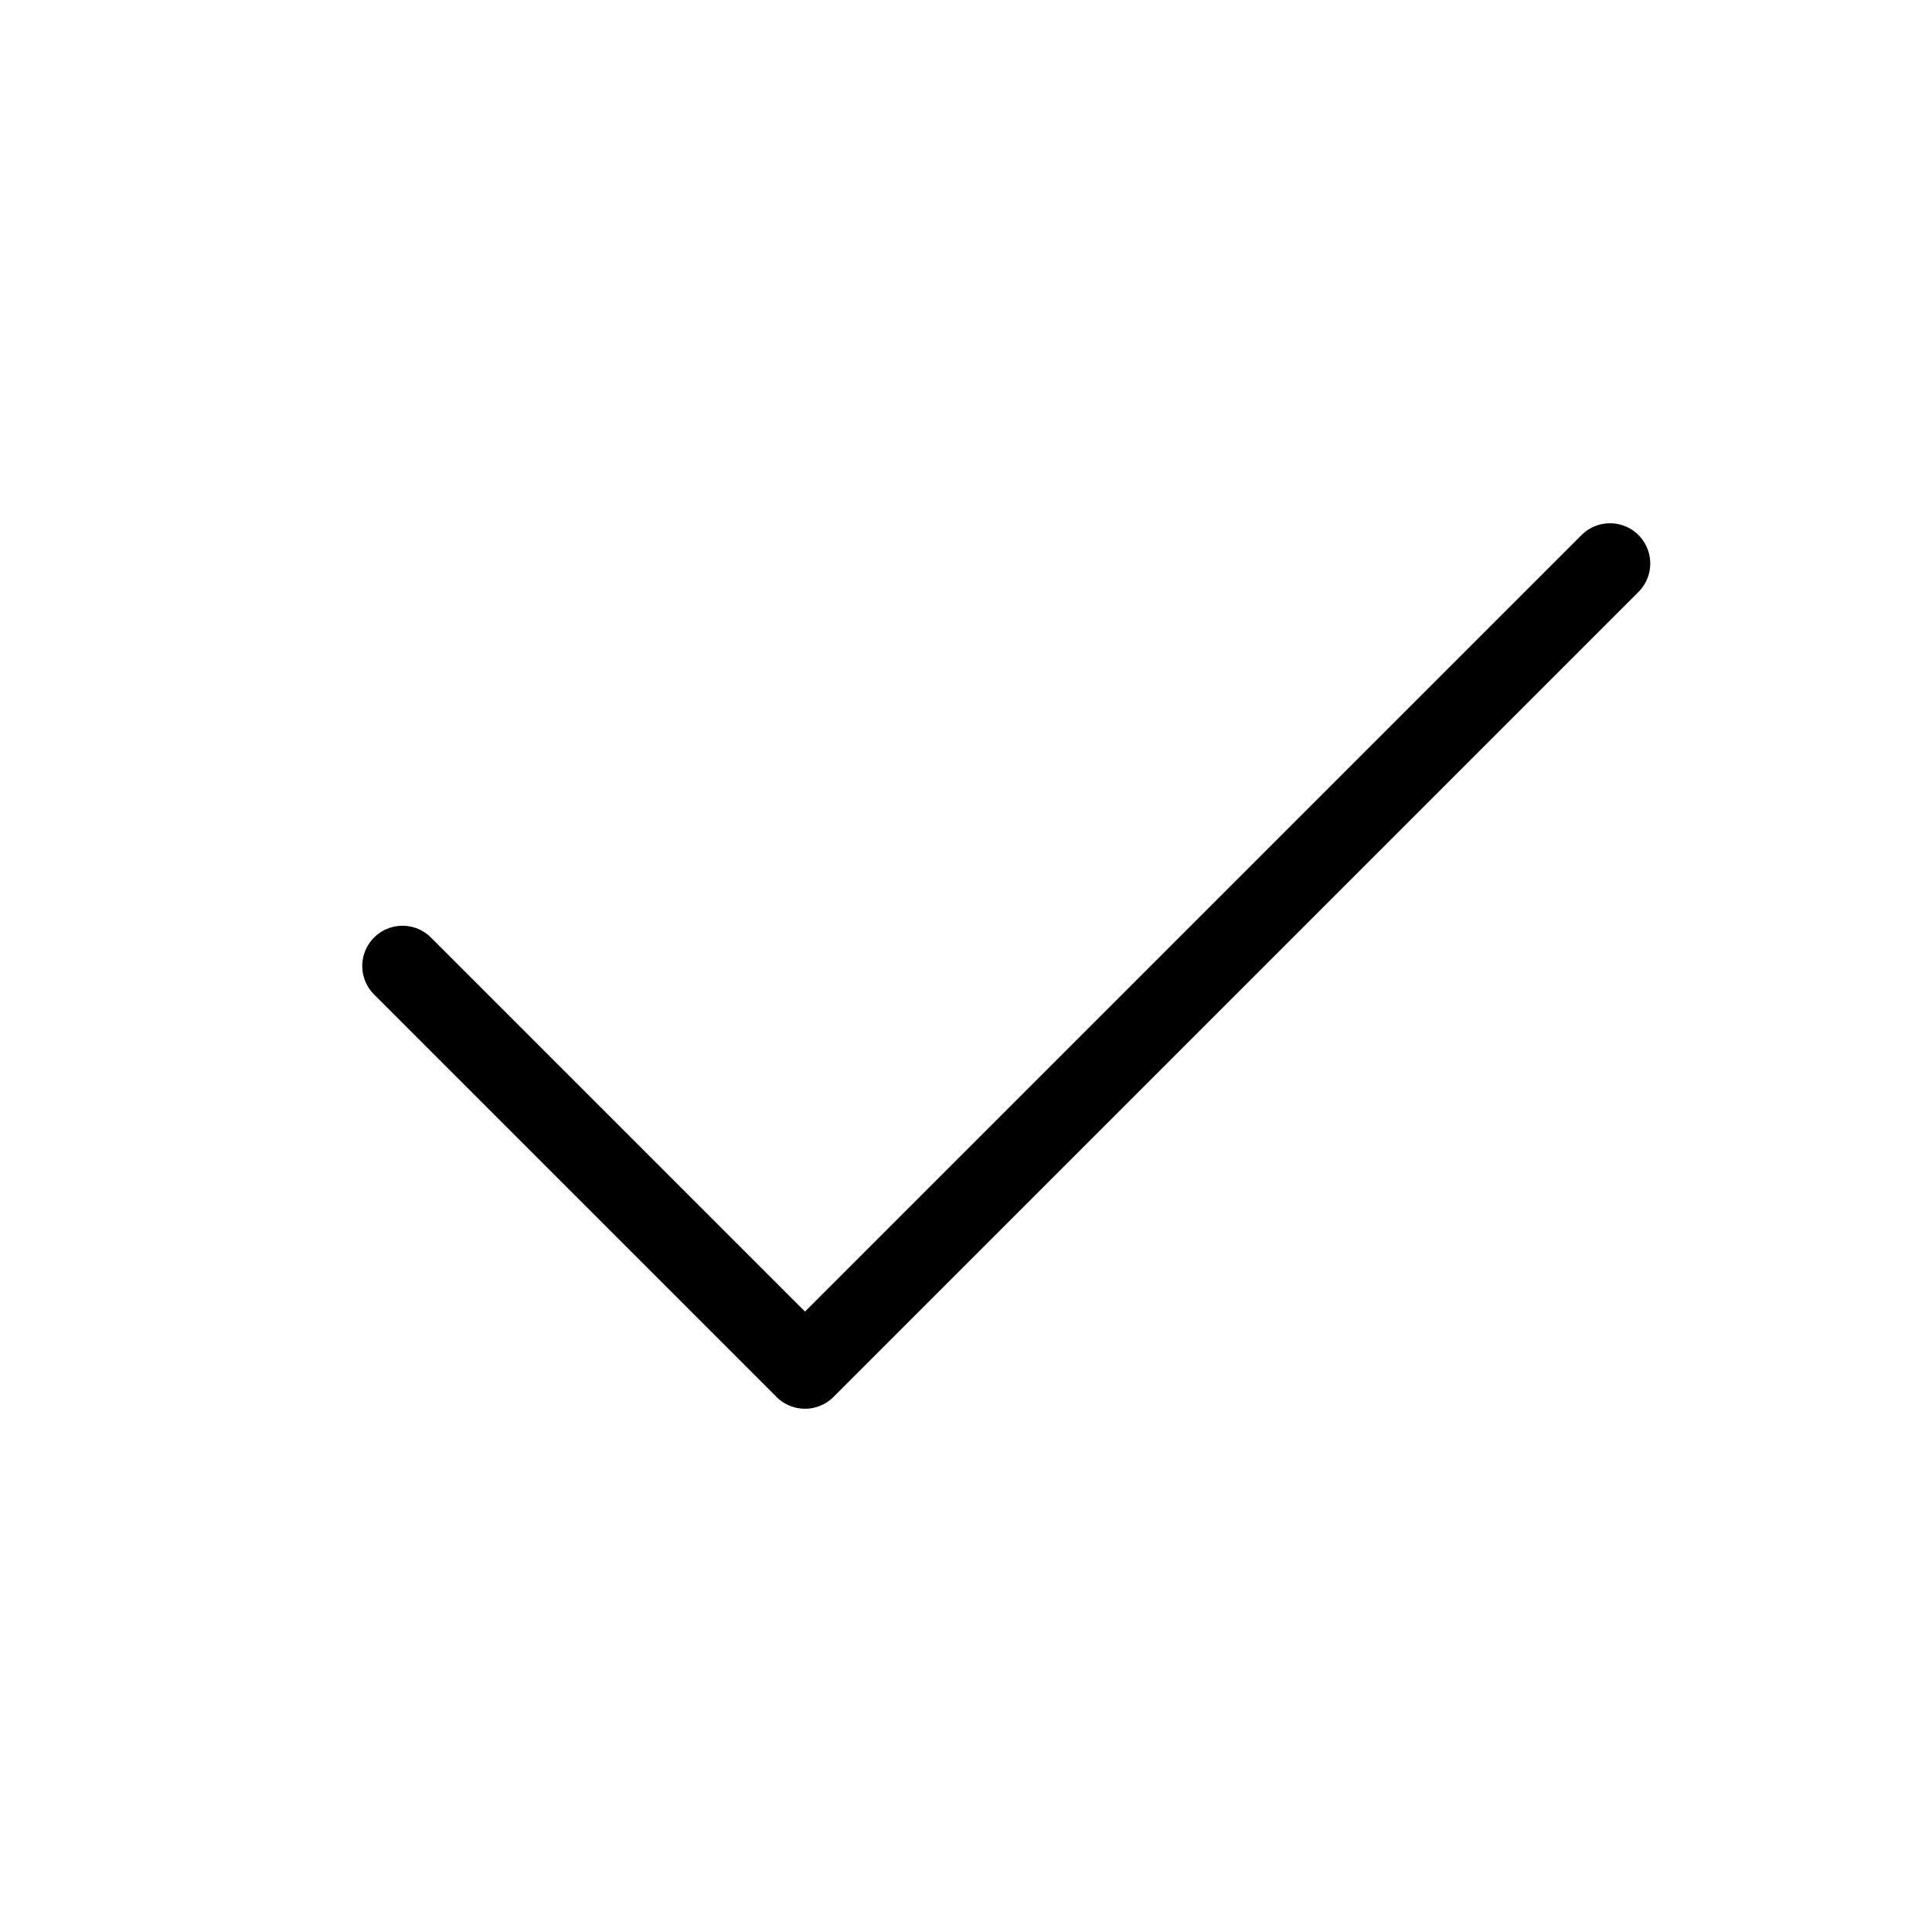
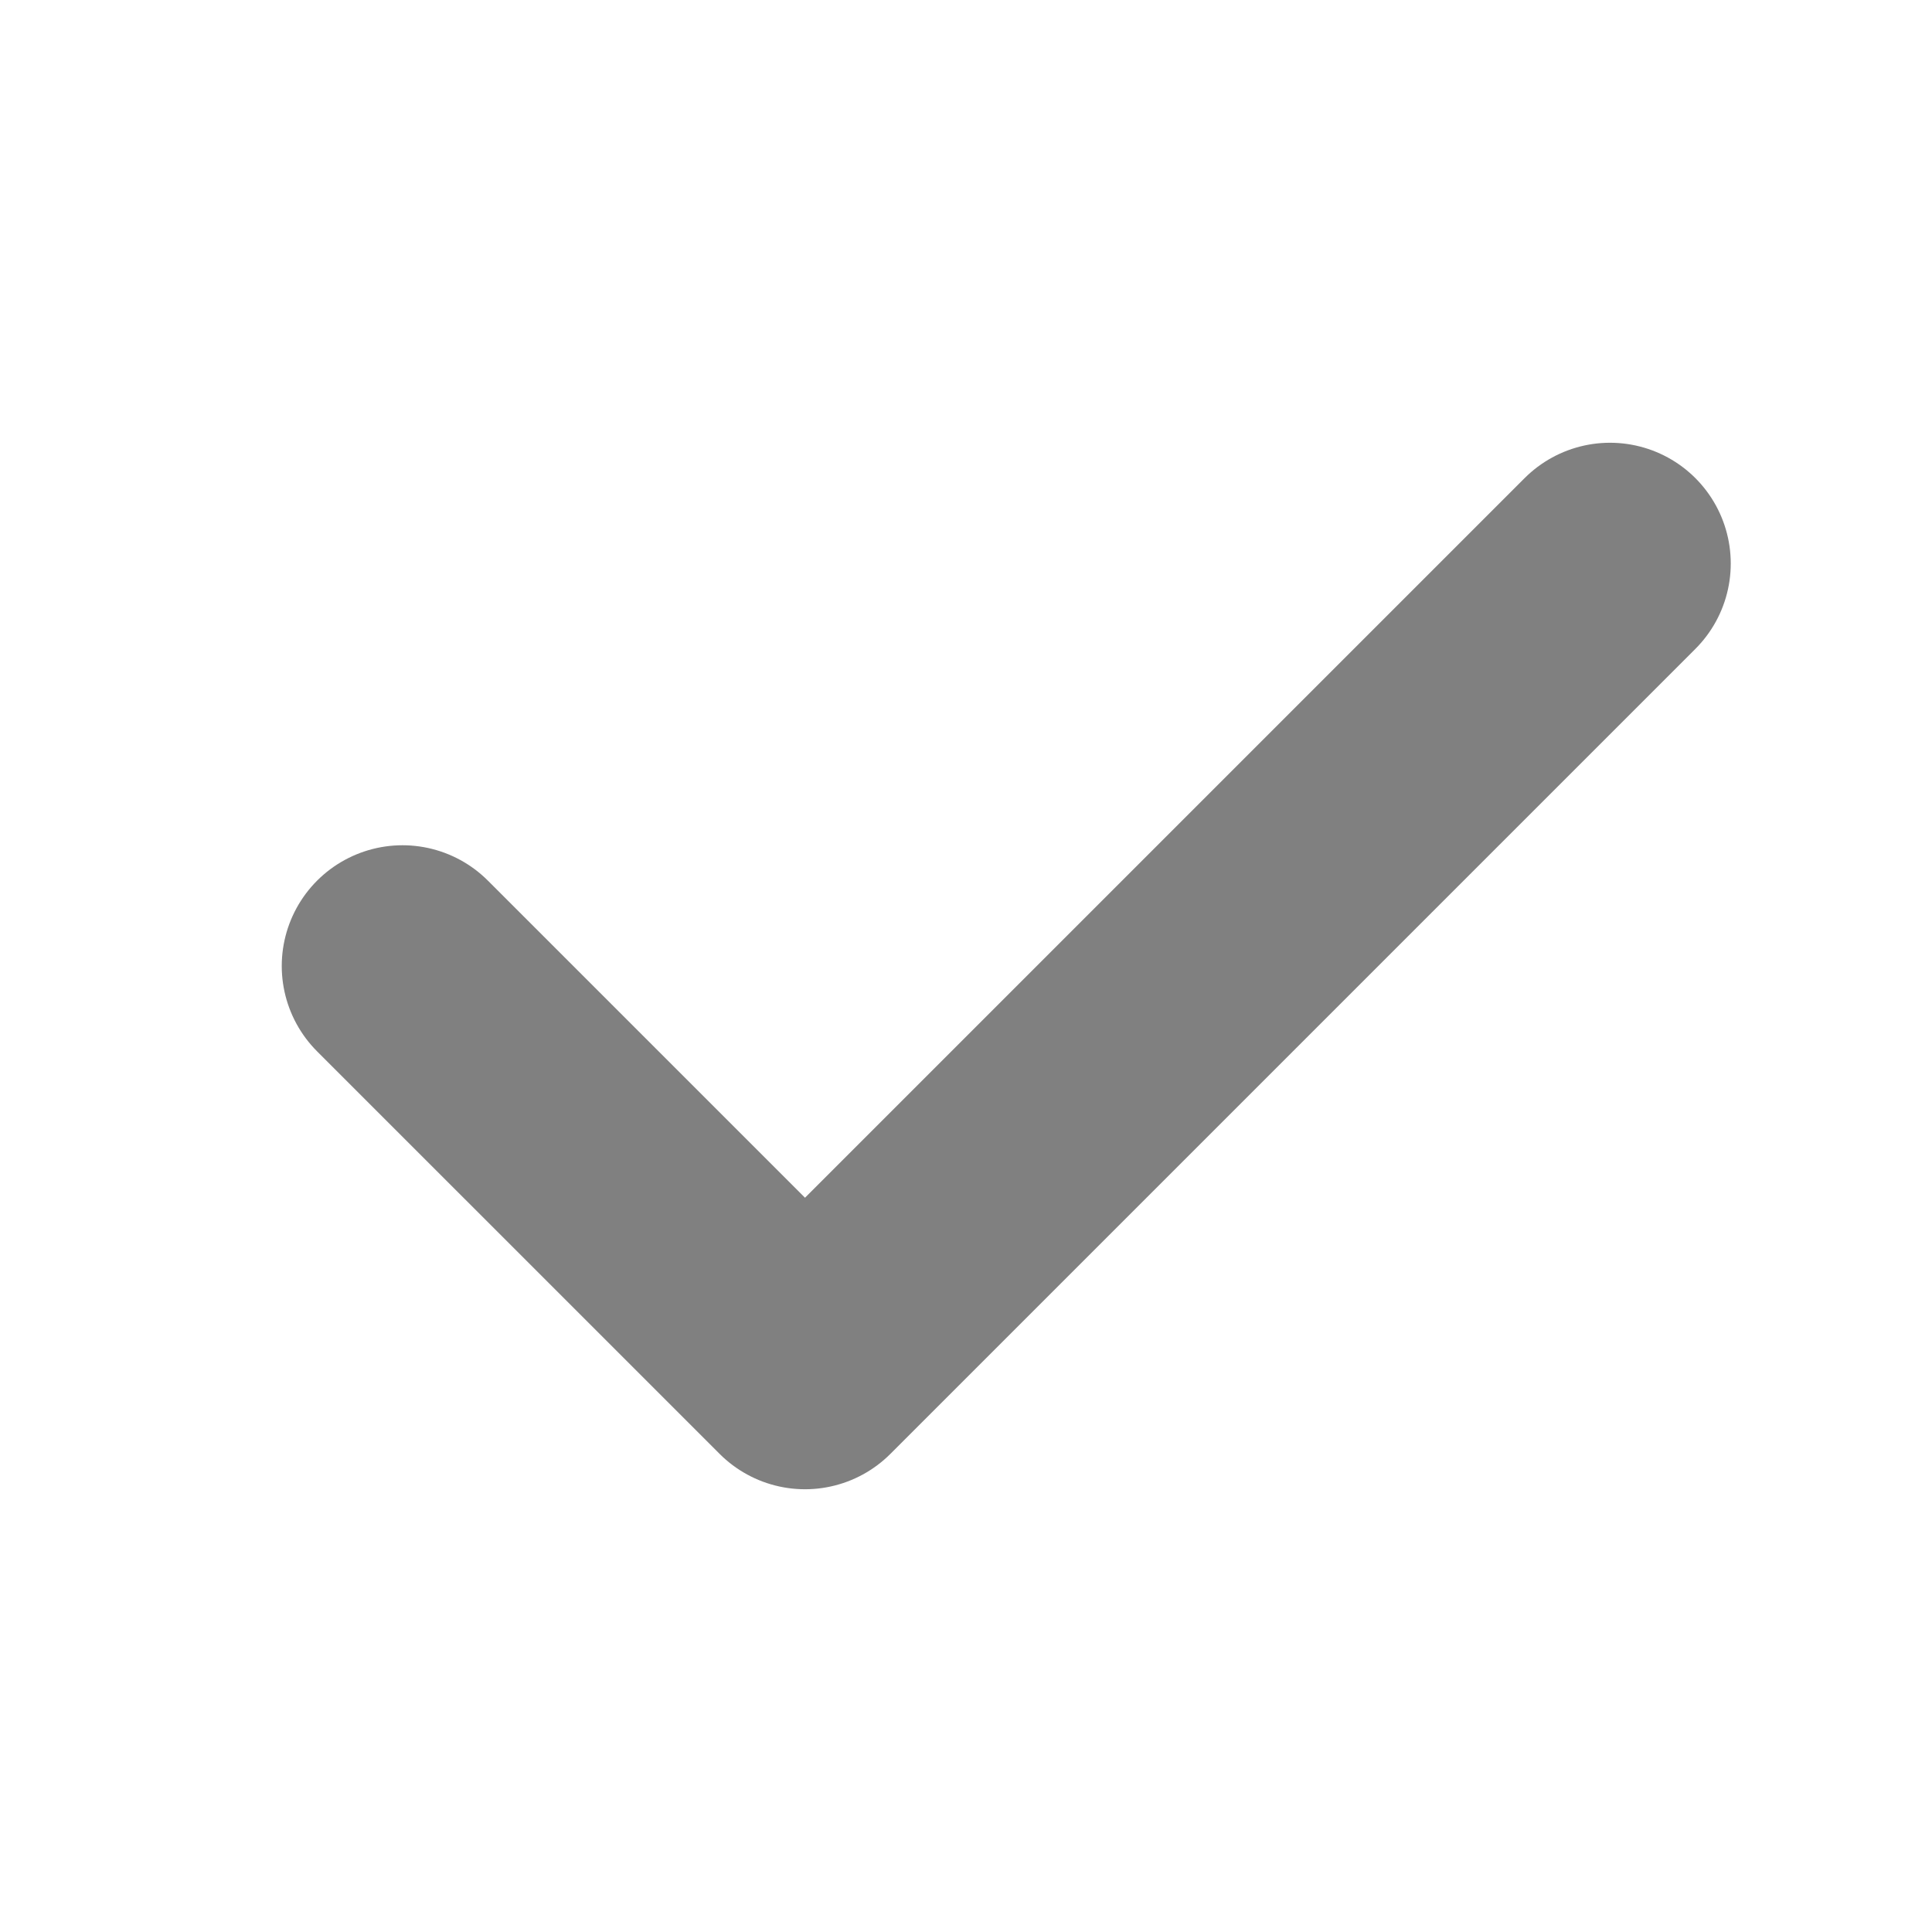
- <svg xmlns="http://www.w3.org/2000/svg" width="24" height="24" viewBox="0 0 24 24" fill="none" stroke="currentColor" stroke-width="1" stroke-linecap="round" stroke-linejoin="round" class="icon icon-tabler icons-tabler-outline icon-tabler-check">
+ <svg xmlns="http://www.w3.org/2000/svg" width="24" height="24" viewBox="0 0 24 24" fill="none" stroke="rgb(128, 128, 128)" stroke-width="3" stroke-linecap="round" stroke-linejoin="round" class="icon icon-tabler icons-tabler-outline icon-tabler-check">
  <path stroke="none" d="M0 0h24v24H0z" fill="none" />
  <path d="M5 12l5 5l10 -10" />
</svg>
